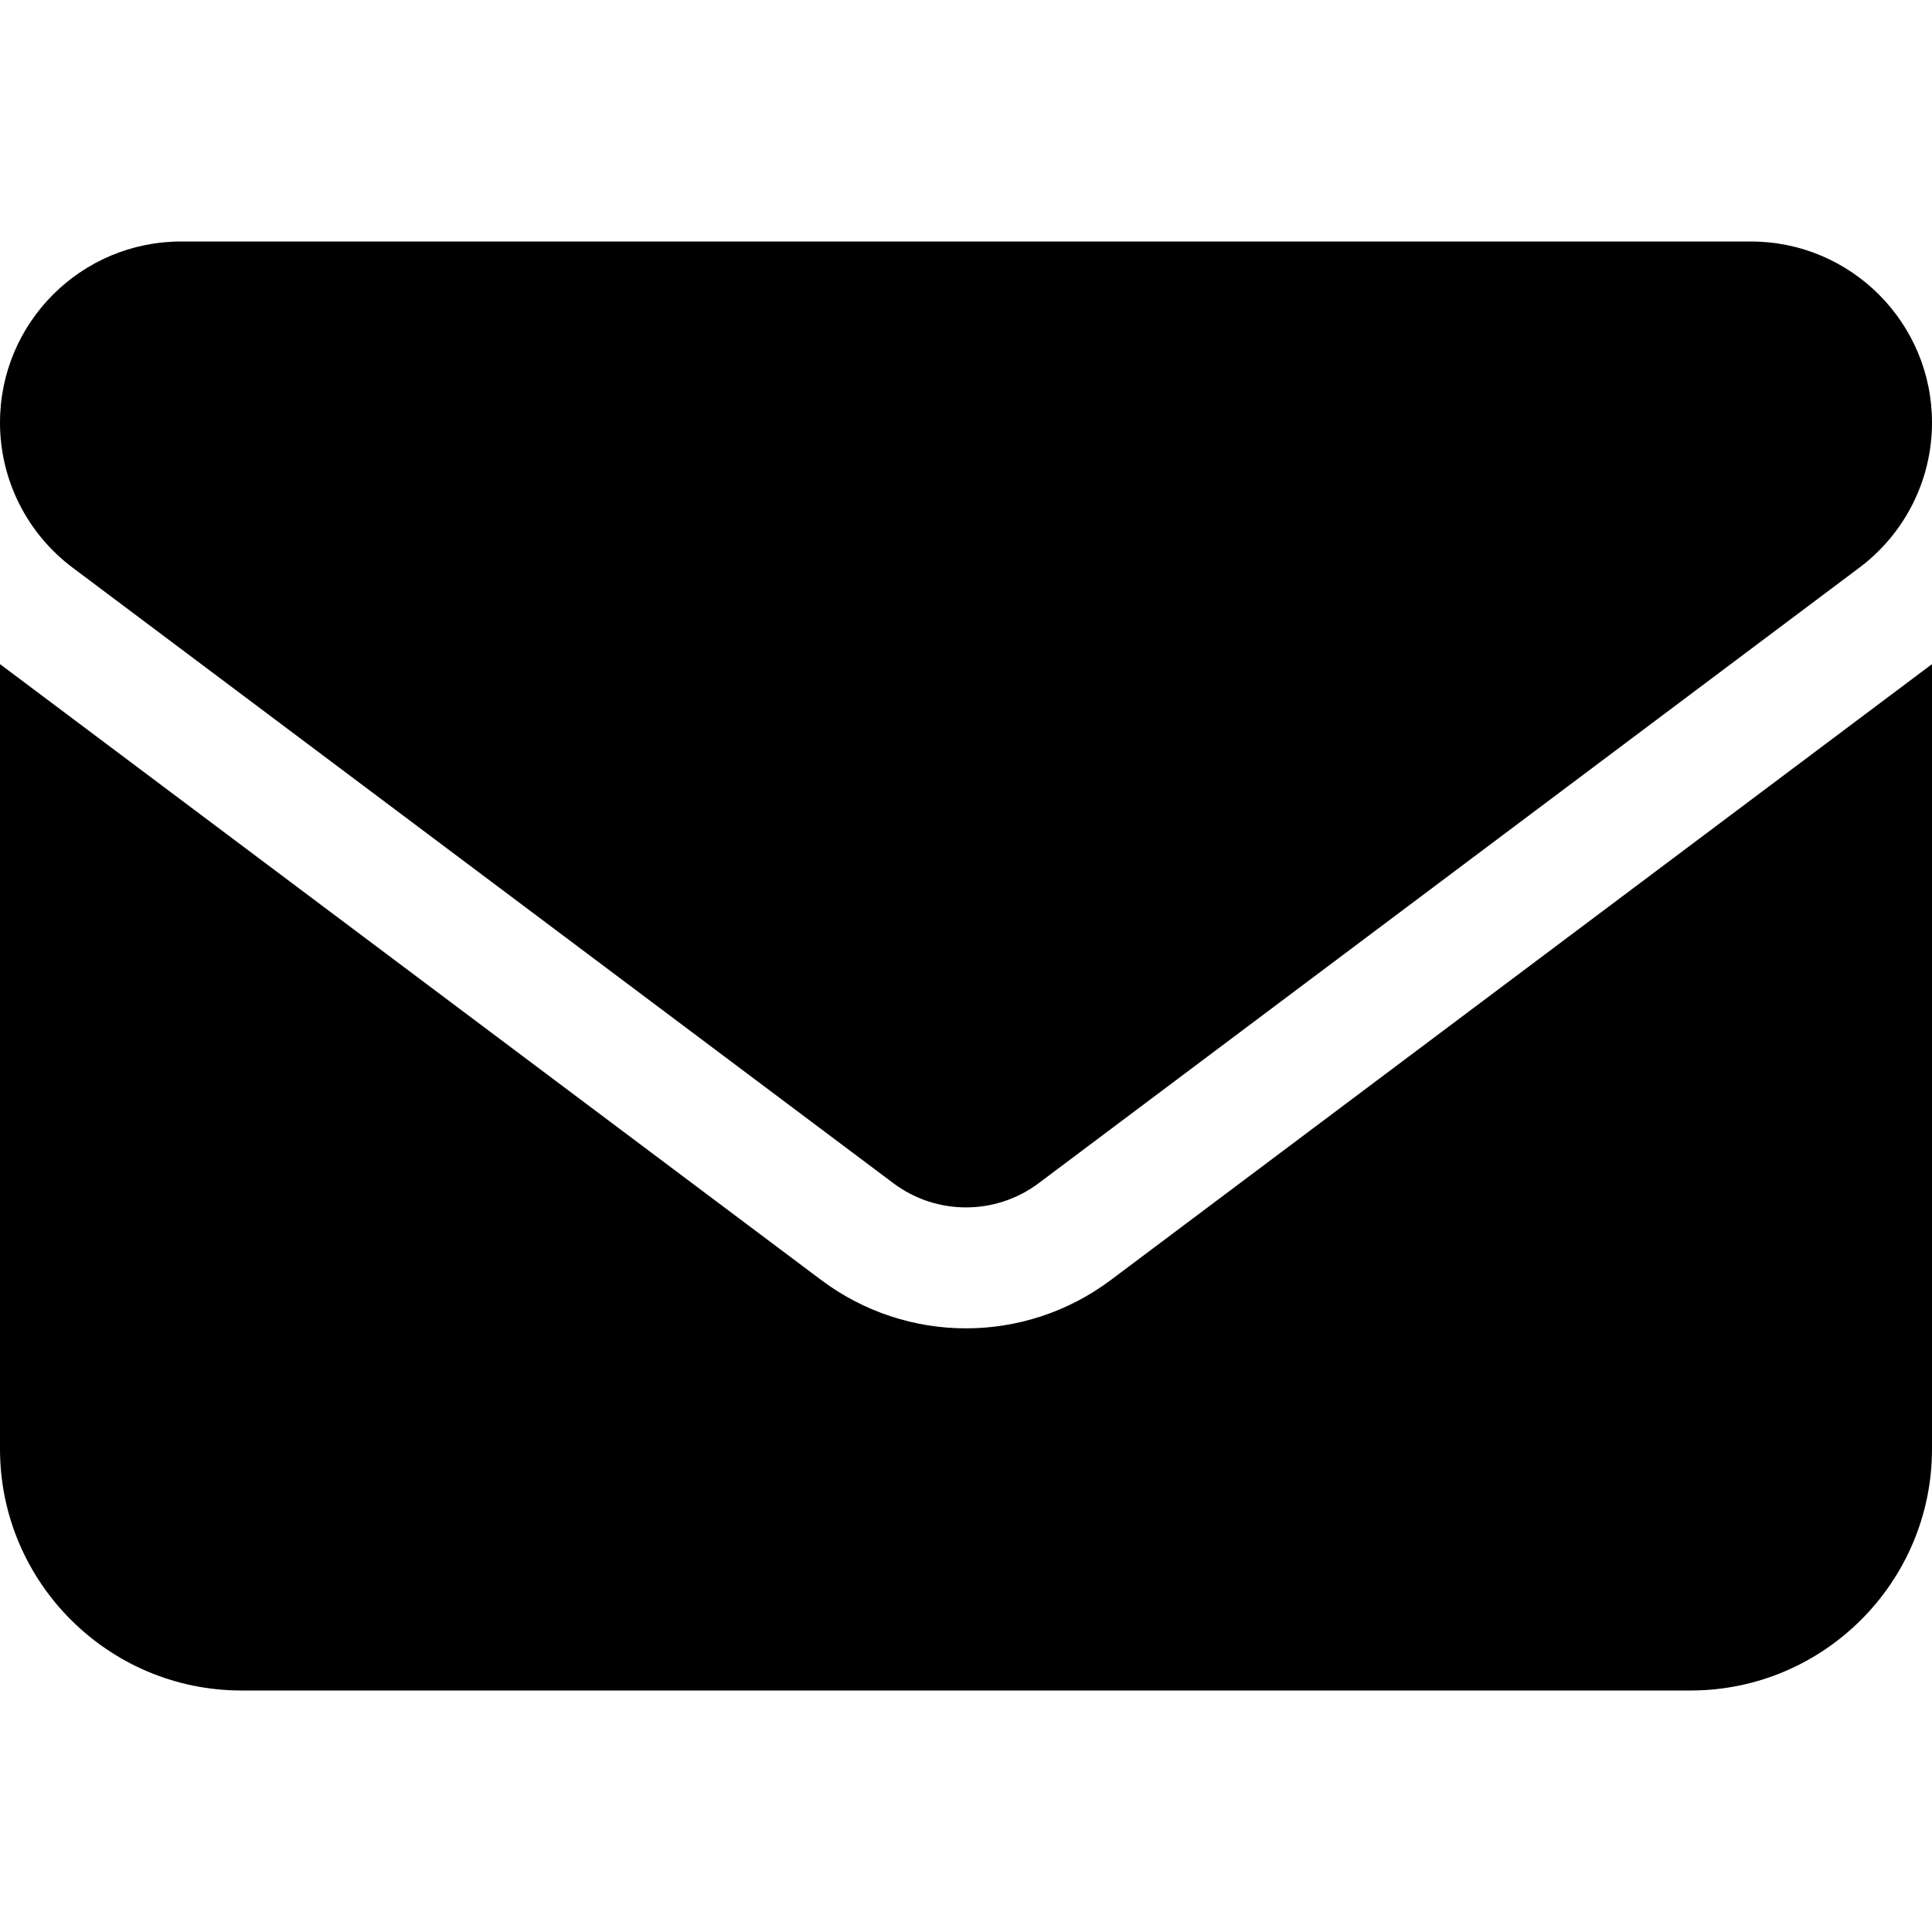
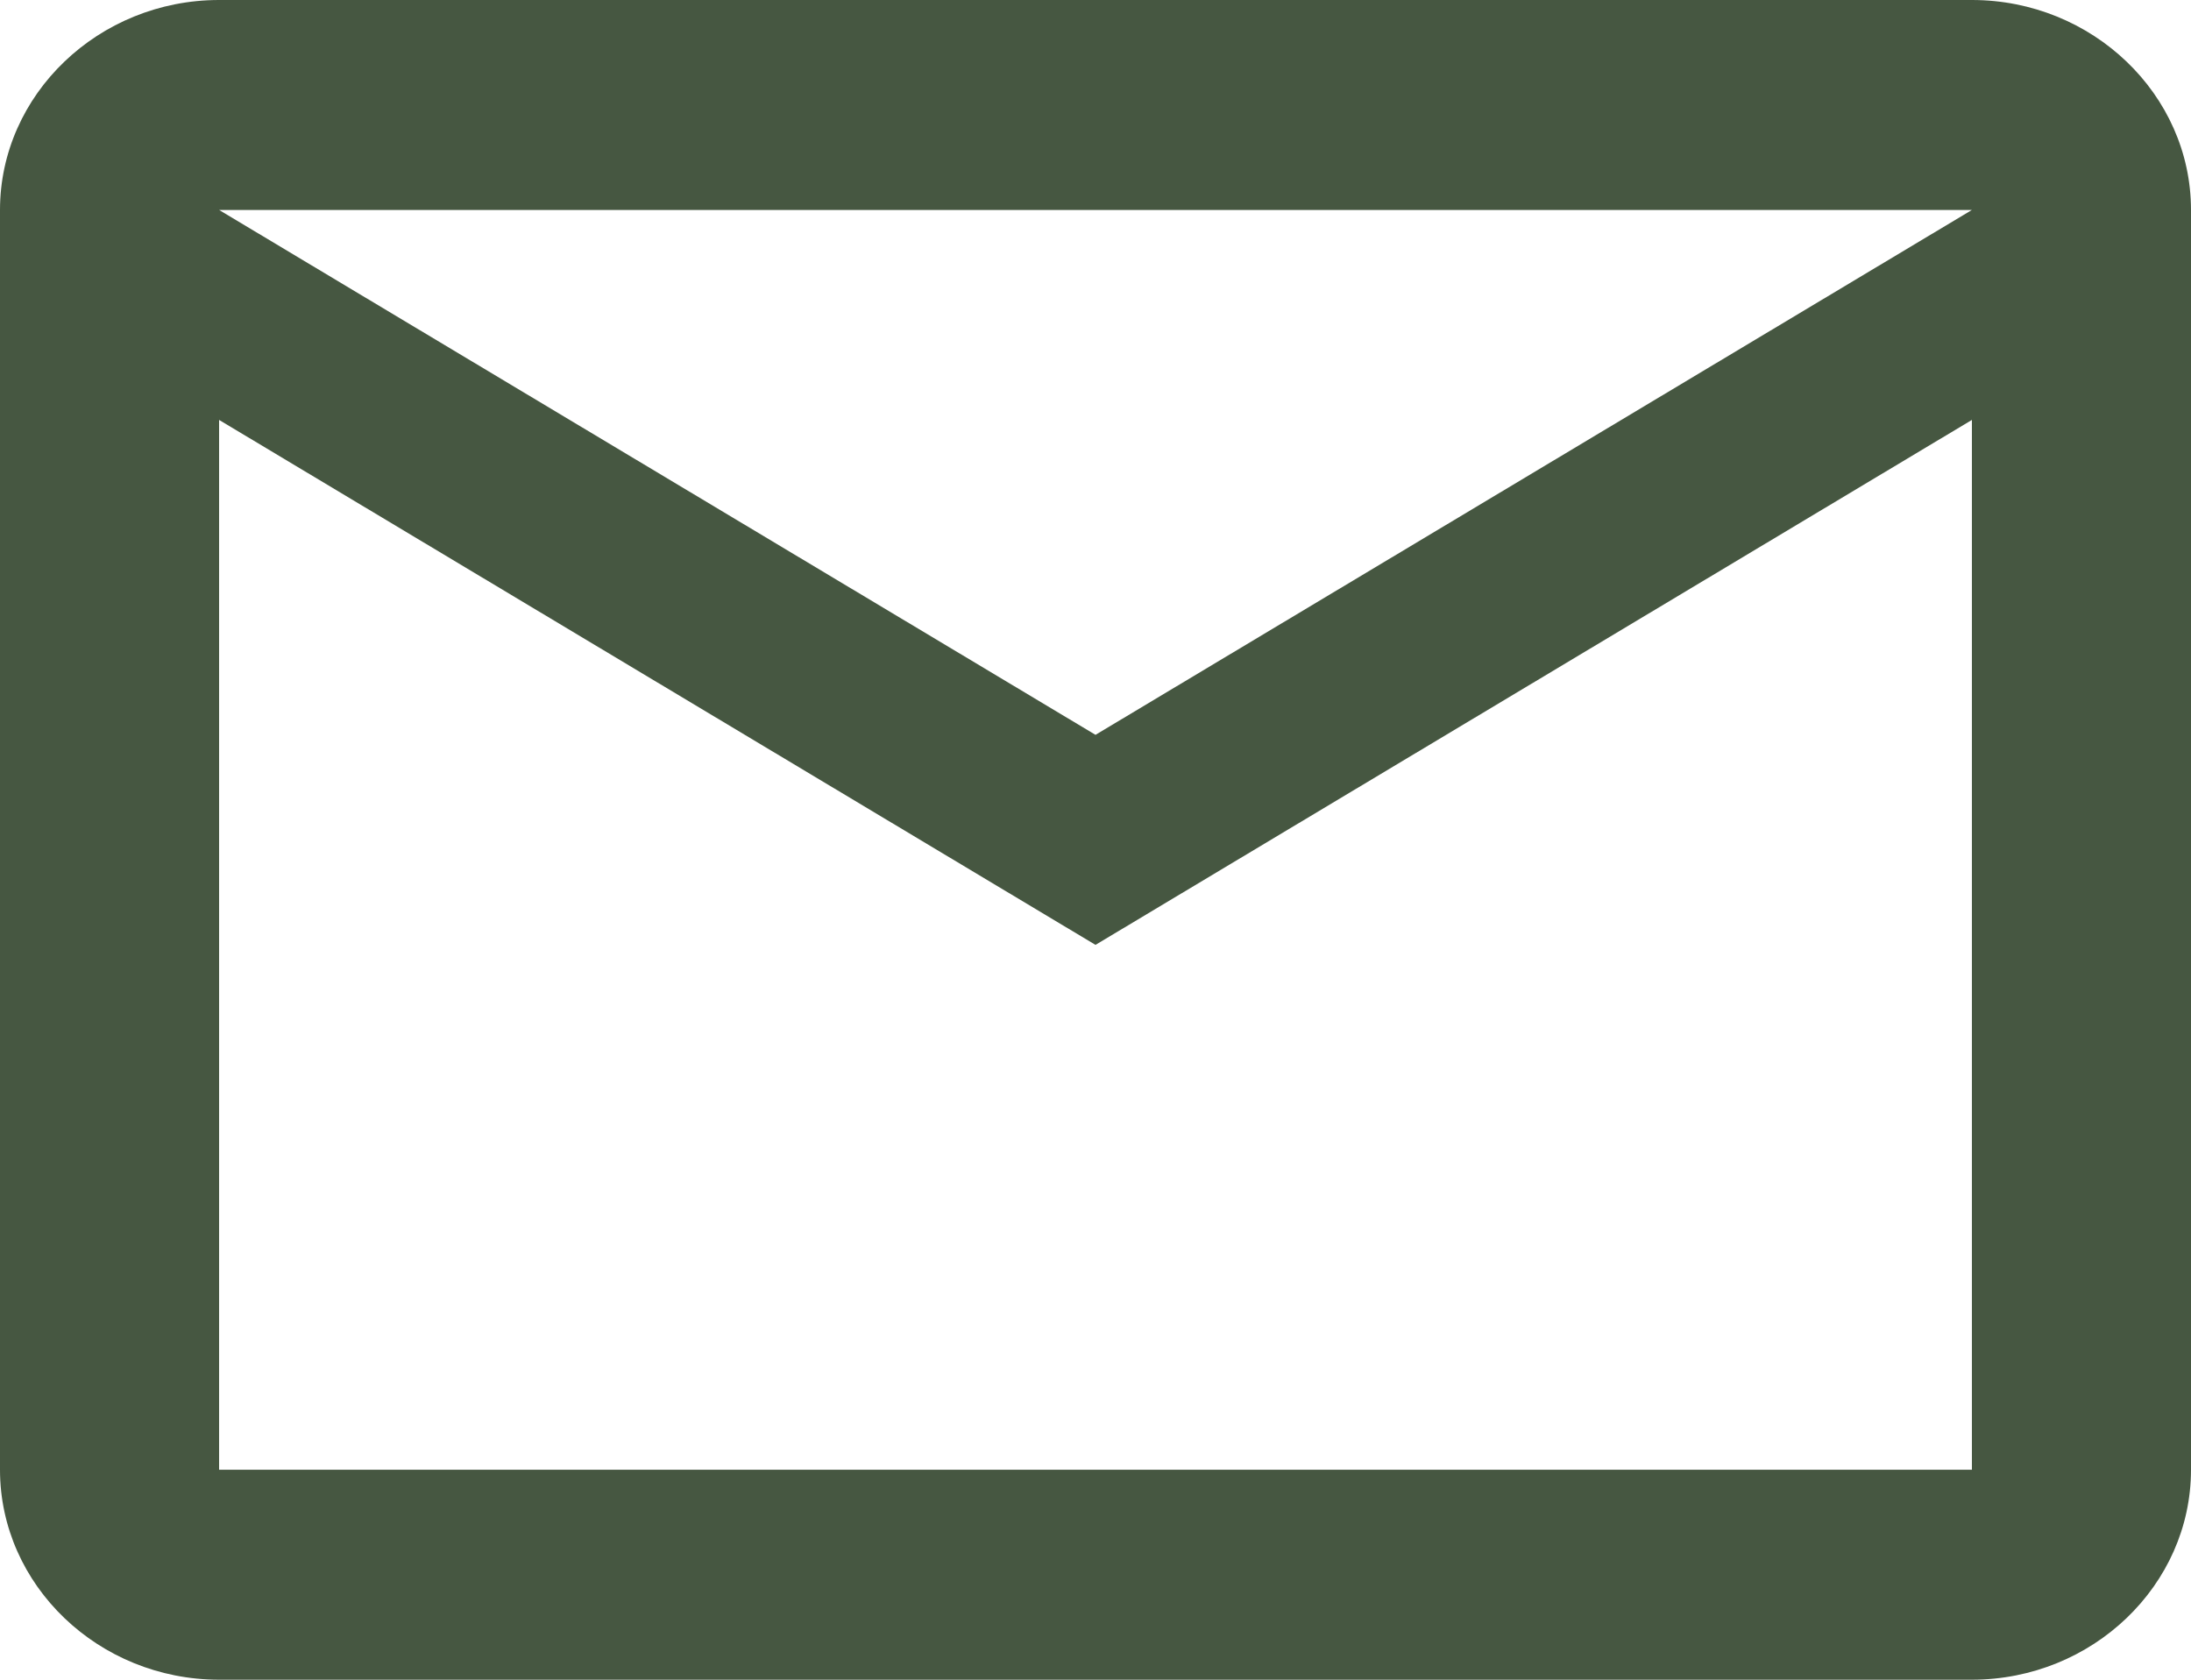
- <svg xmlns="http://www.w3.org/2000/svg" viewBox="0 0 512 512">
-   <path d="M48 64C21.5 64 0 85.5 0 112c0 15.1 7.1 29.3 19.2 38.4L236.8 313.6c11.4 8.5 27 8.5 38.4 0L492.8 150.4c12.1-9.1 19.2-23.3 19.2-38.4c0-26.5-21.5-48-48-48L48 64zM0 176L0 384c0 35.3 28.7 64 64 64l384 0c35.3 0 64-28.7 64-64l0-208L294.4 339.2c-22.8 17.1-54 17.1-76.8 0L0 176z" />
+ <svg xmlns="http://www.w3.org/2000/svg" width="30" height="23" viewBox="0 0 30 23" fill="none">
+   <path d="M30 2.875C30 1.294 28.65 0 27 0H3C1.35 0 0 1.294 0 2.875V20.125C0 21.706 1.35 23 3 23H27C28.65 23 30 21.706 30 20.125V2.875ZM27 2.875L15 10.062L3 2.875H27ZM27 20.125H3V5.75L15 12.938L27 5.75V20.125Z" fill="#465741" />
</svg>
